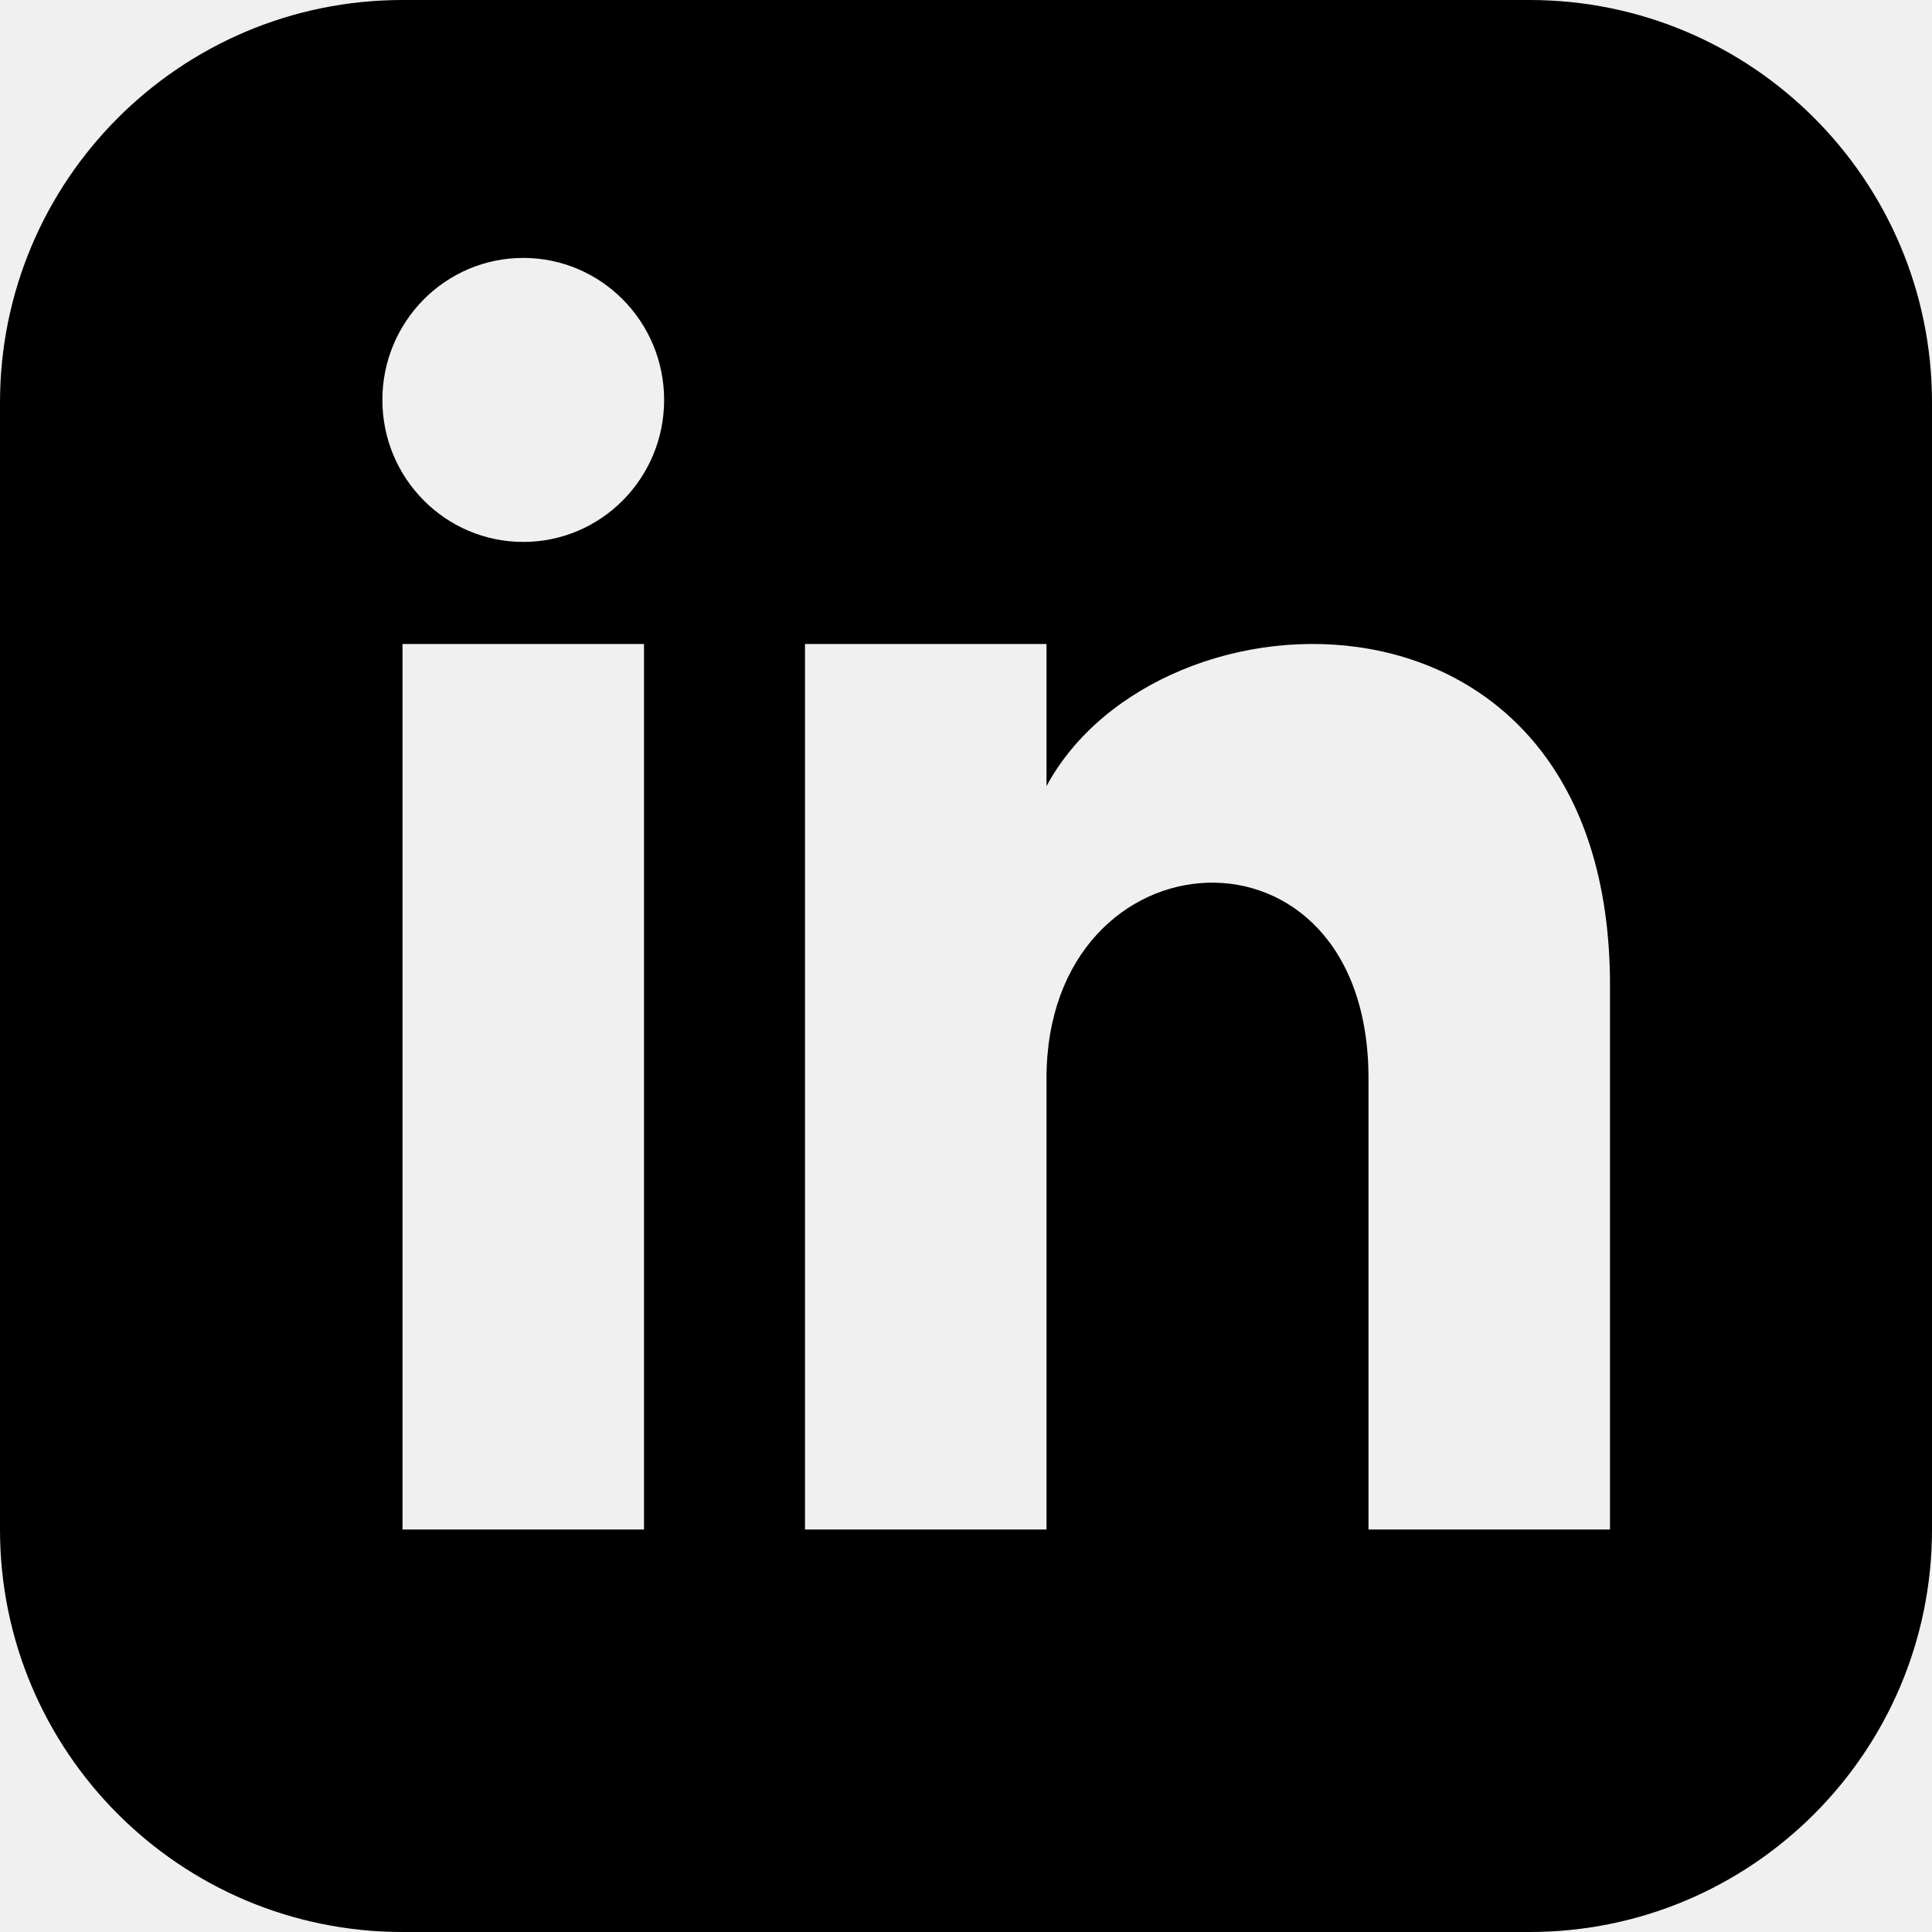
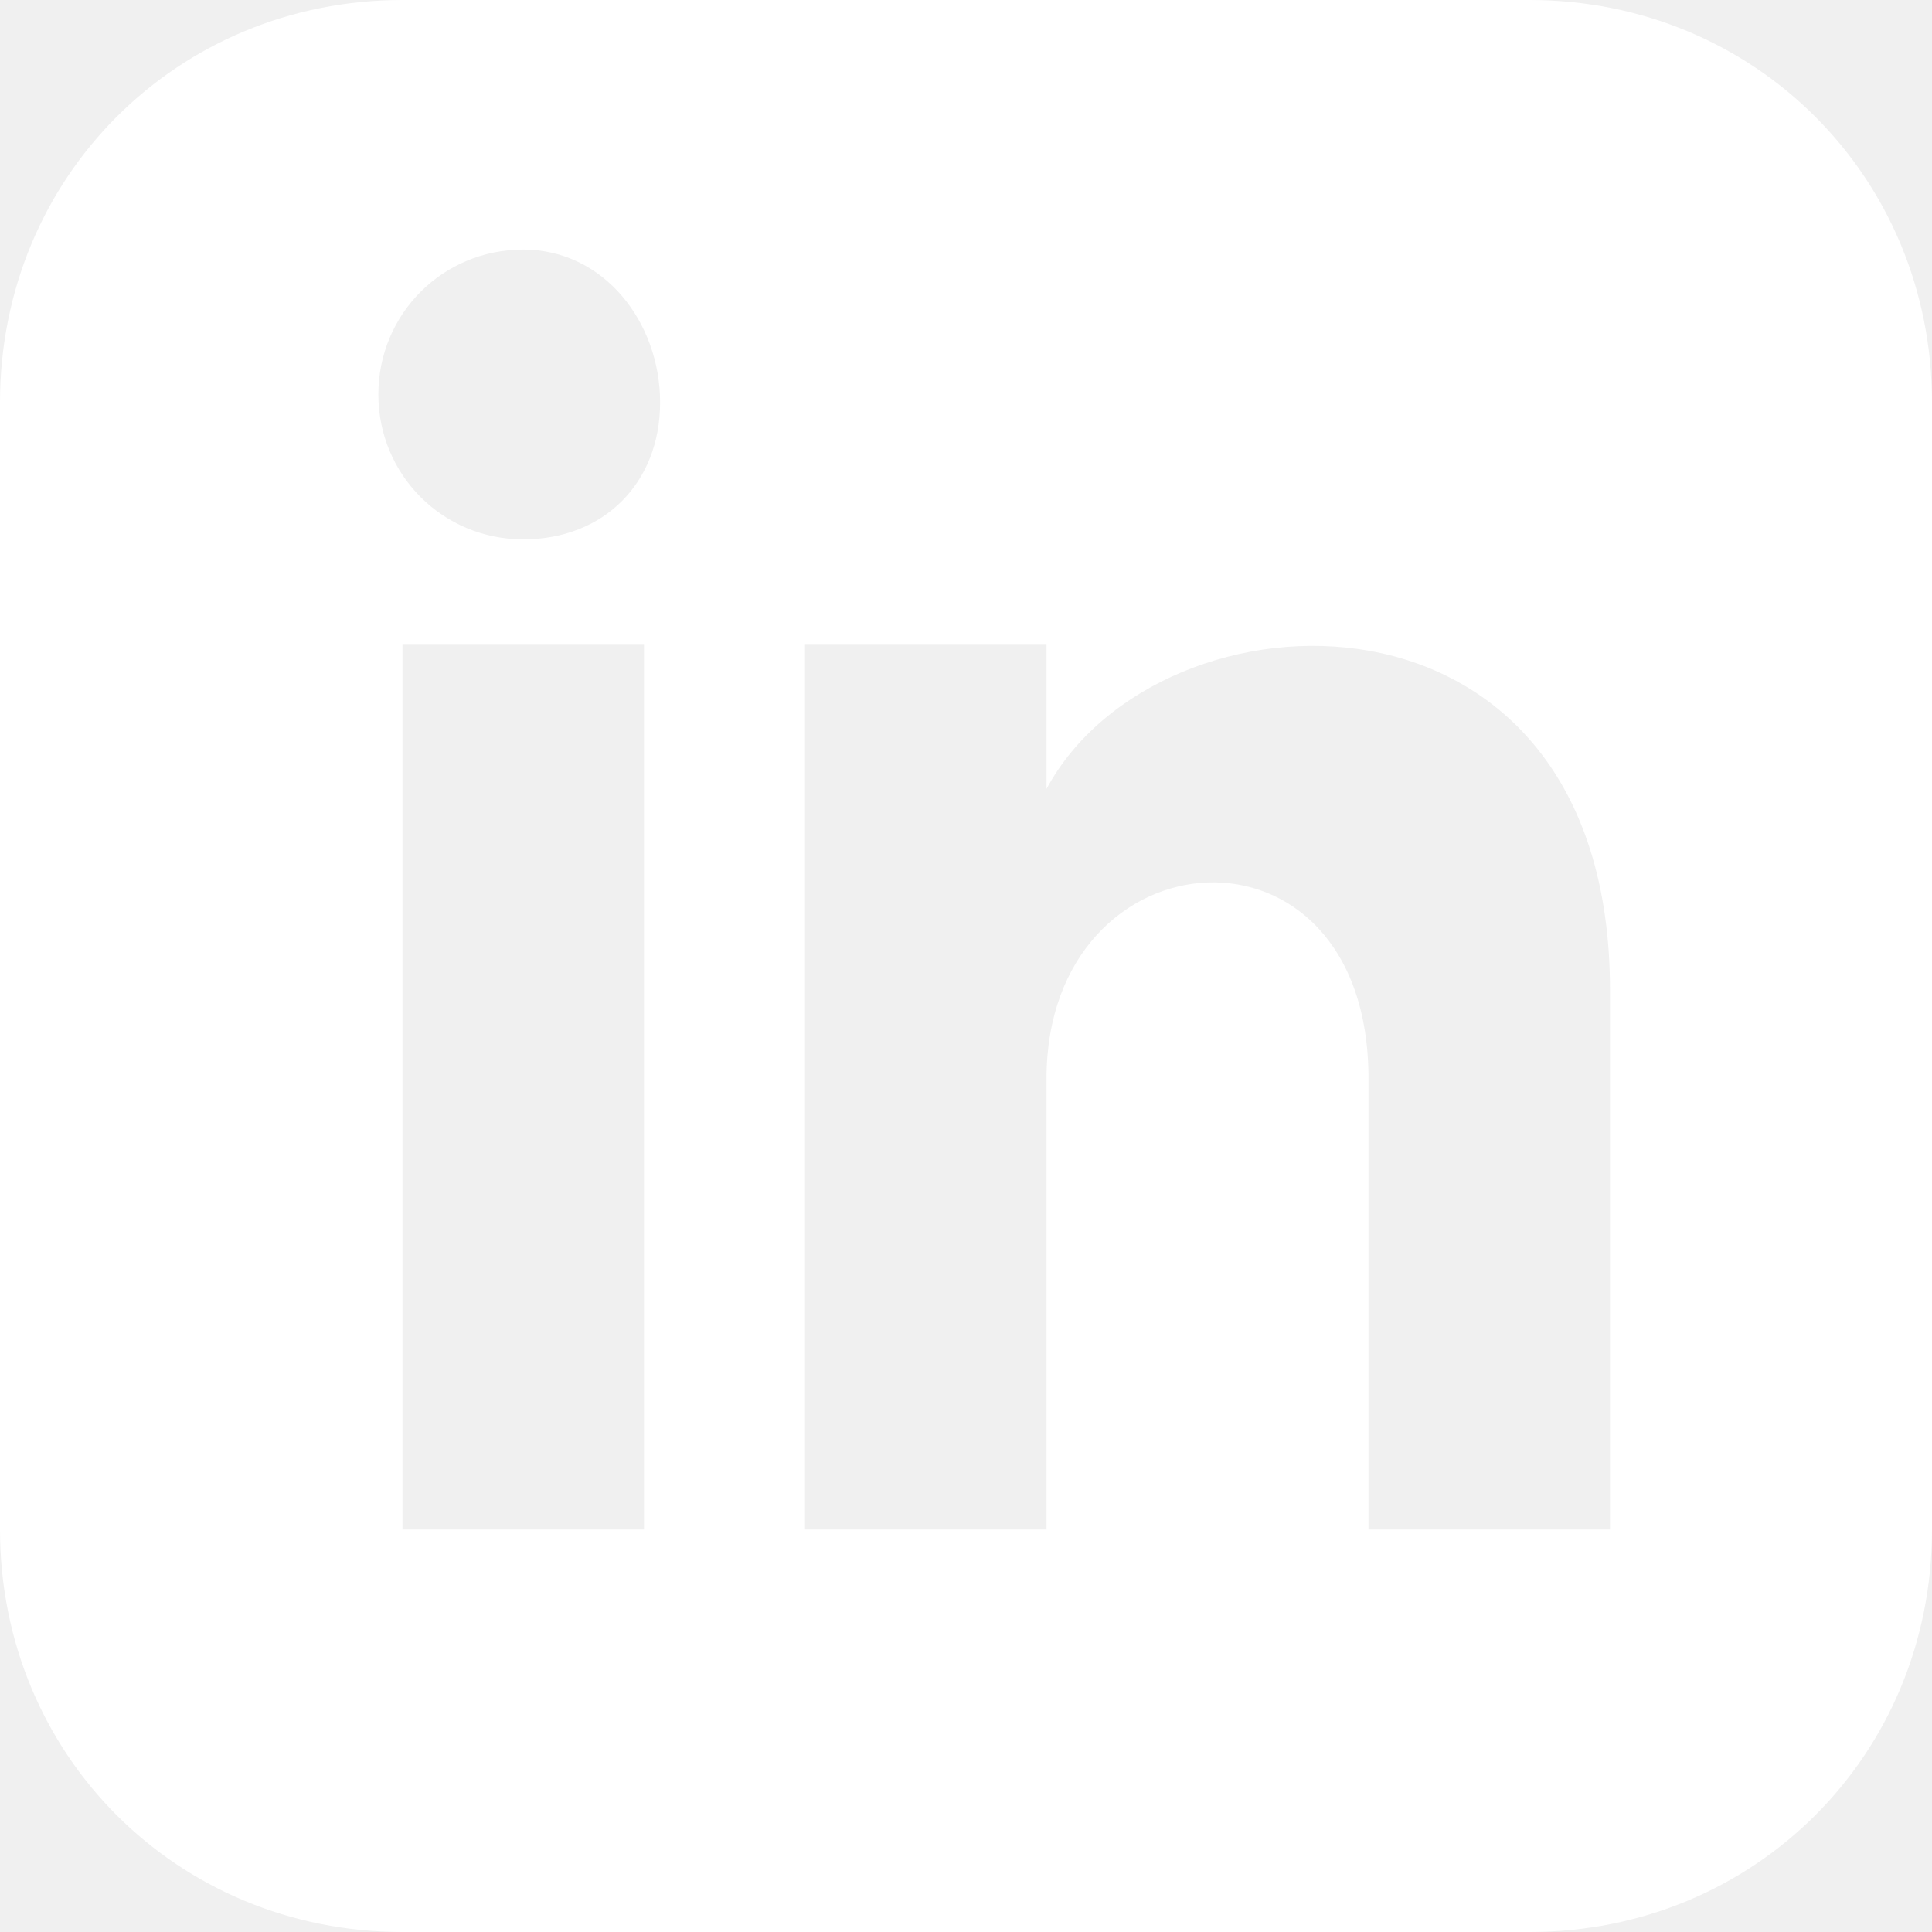
- <svg xmlns="http://www.w3.org/2000/svg" width="24" height="24" viewBox="0 0 24 24">
-   <path d="M19 0h-14c-2.761 0-5 2.239-5 5v14c0 2.761 2.239 5 5 5h14c2.762 0 5-2.239 5-5v-14c0-2.761-2.238-5-5-5zm-11 19h-3v-11h3v11zm-1.5-12.268c-.966 0-1.75-.79-1.75-1.764s.784-1.764 1.75-1.764 1.75.79 1.75 1.764-.783 1.764-1.75 1.764zm13.5 12.268h-3v-5.604c0-3.368-4-3.113-4 0v5.604h-3v-11h3v1.765c1.396-2.586 7-2.777 7 2.476v6.759z" />
+ <svg xmlns="http://www.w3.org/2000/svg" version="1.1" id="Livello_1" x="0px" y="0px" viewBox="0 0 24 24" style="enable-background:new 0 0 24 24;" xml:space="preserve">
+   <style type="text/css">
+ 	.st0{fill:#FFFFFF;}
+ </style>
+   <path class="st0" d="M19,0H5C2.2,0,0,2.2,0,5v14c0,2.8,2.2,5,5,5h14c2.8,0,5-2.2,5-5V5C24,2.2,21.8,0,19,0z M8,19H5V8h3V19z   M6.5,6.7c-1,0-1.8-0.8-1.8-1.8s0.8-1.8,1.8-1.8S8.2,4,8.2,5S7.5,6.7,6.5,6.7z M20,19h-3v-5.6c0-3.4-4-3.1-4,0V19h-3V8h3v1.8  c1.4-2.6,7-2.8,7,2.5V19z" />
</svg>
